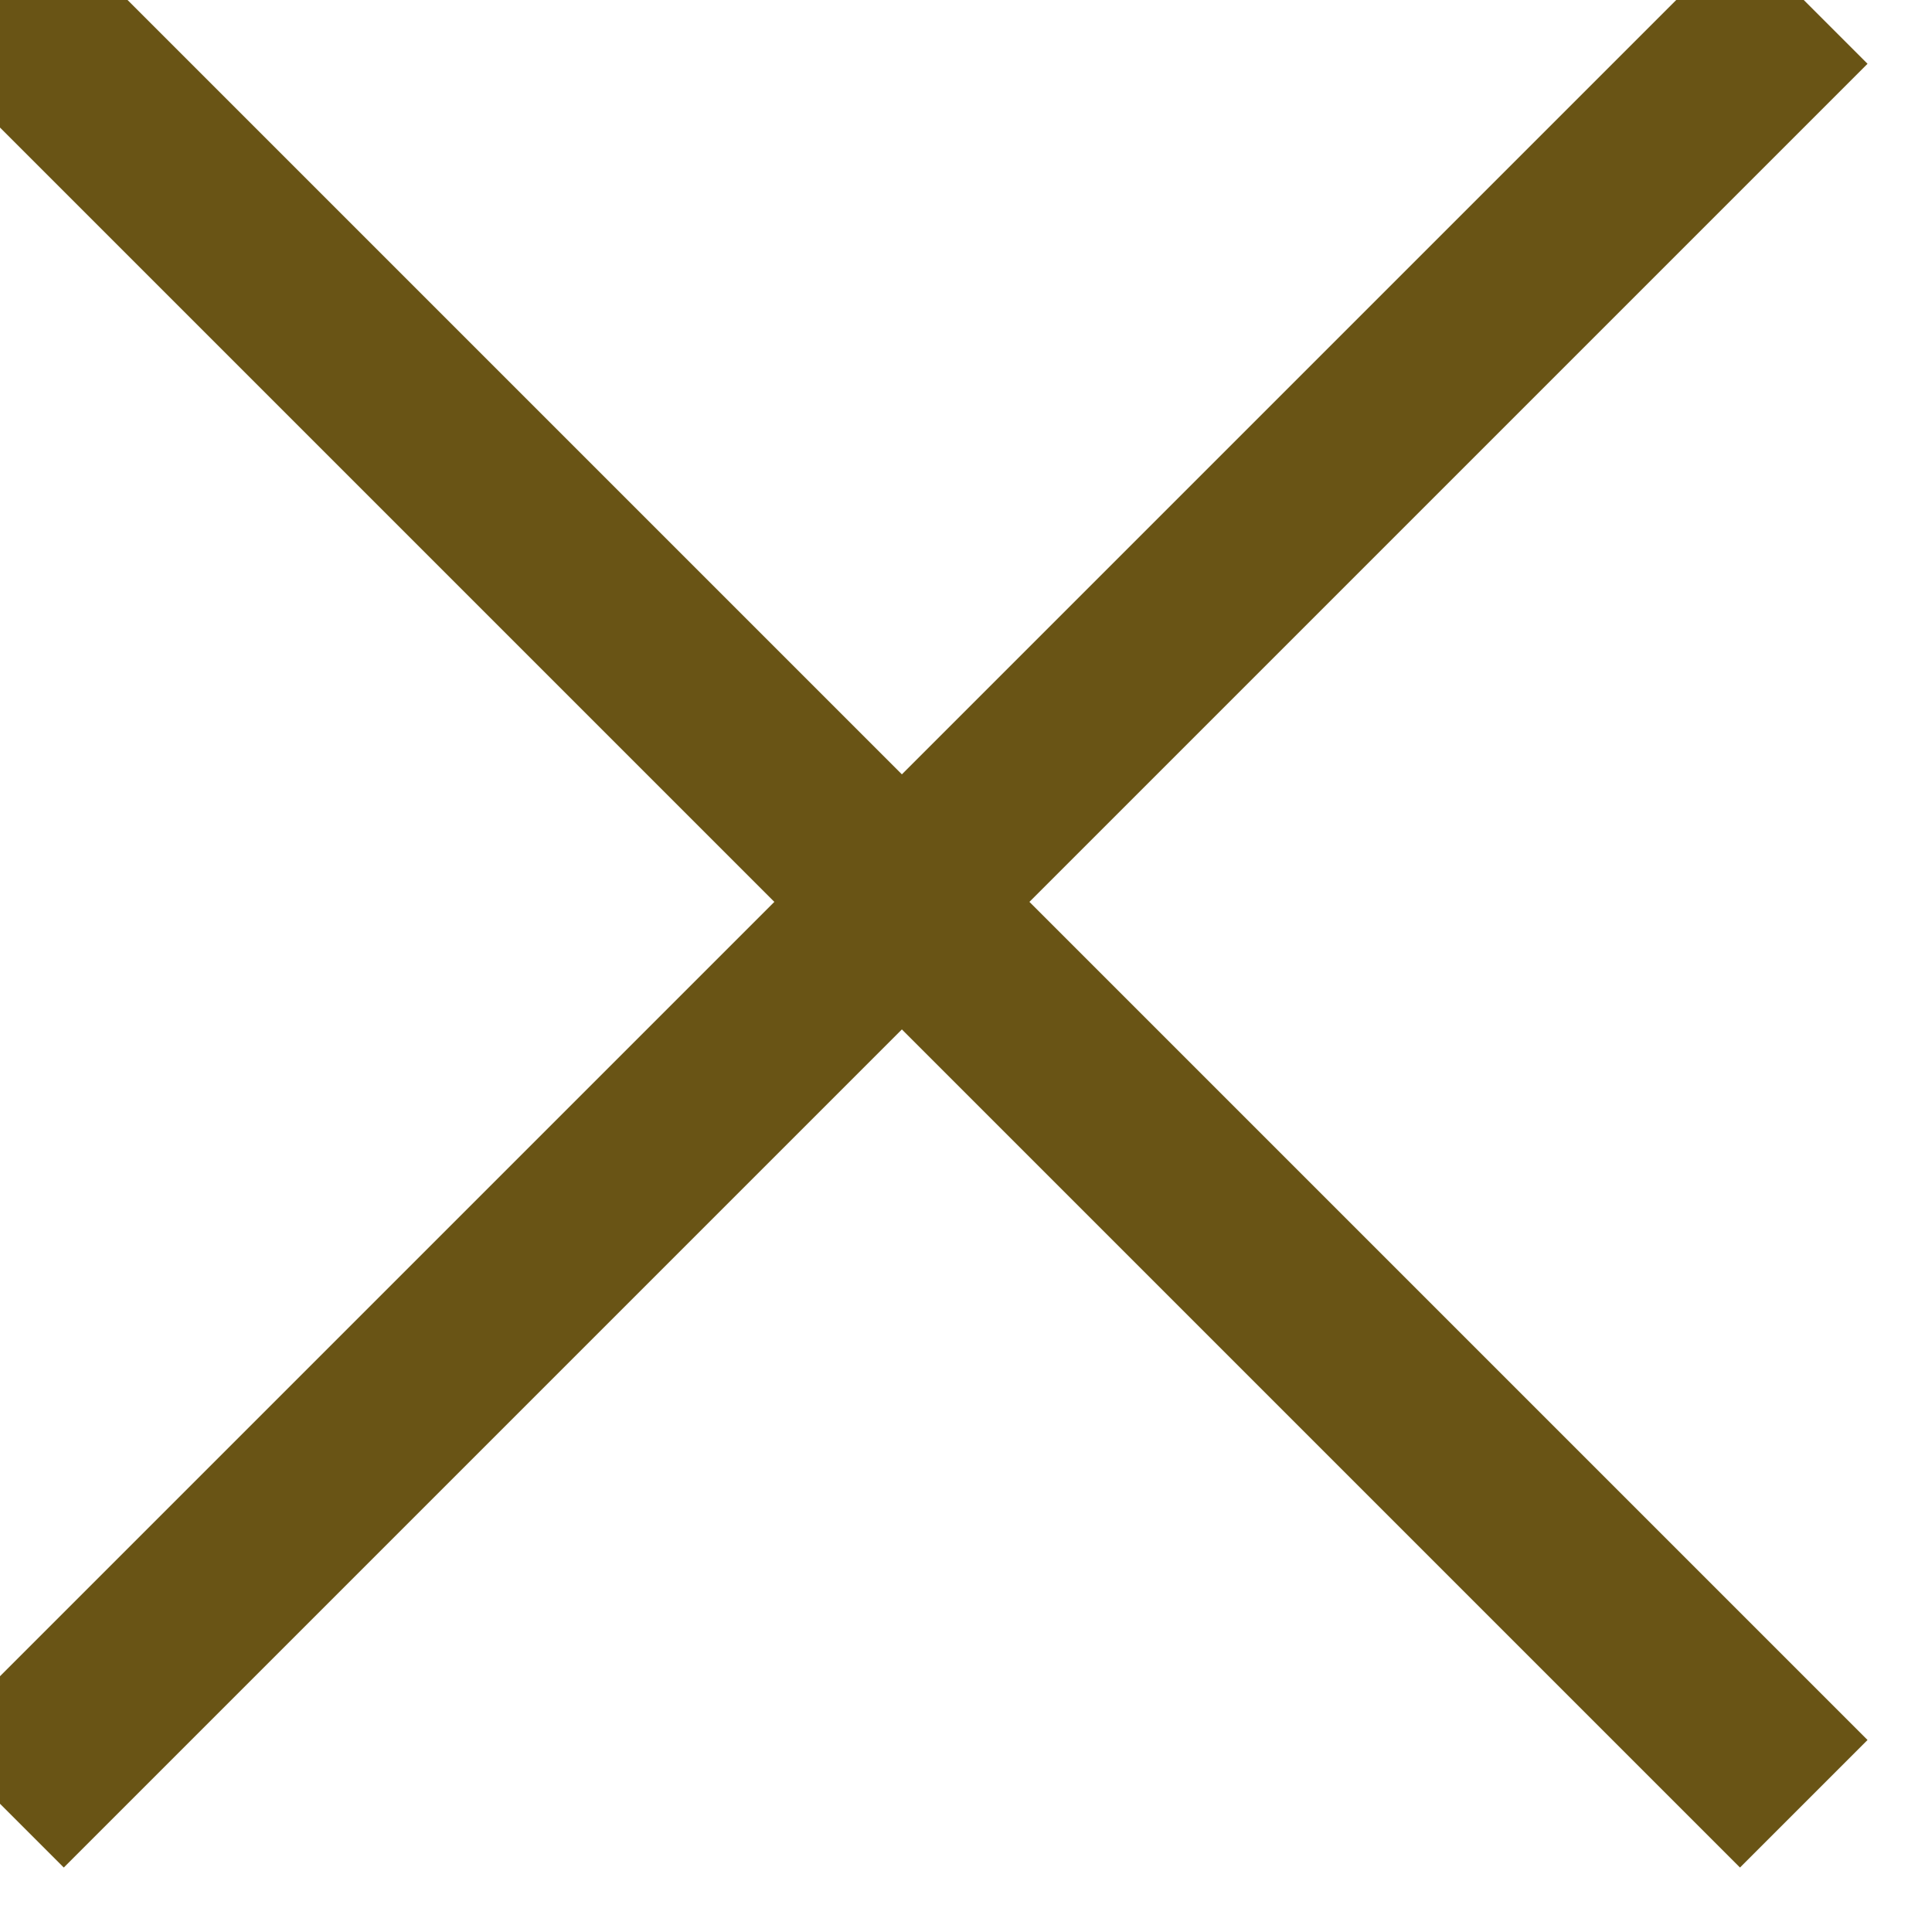
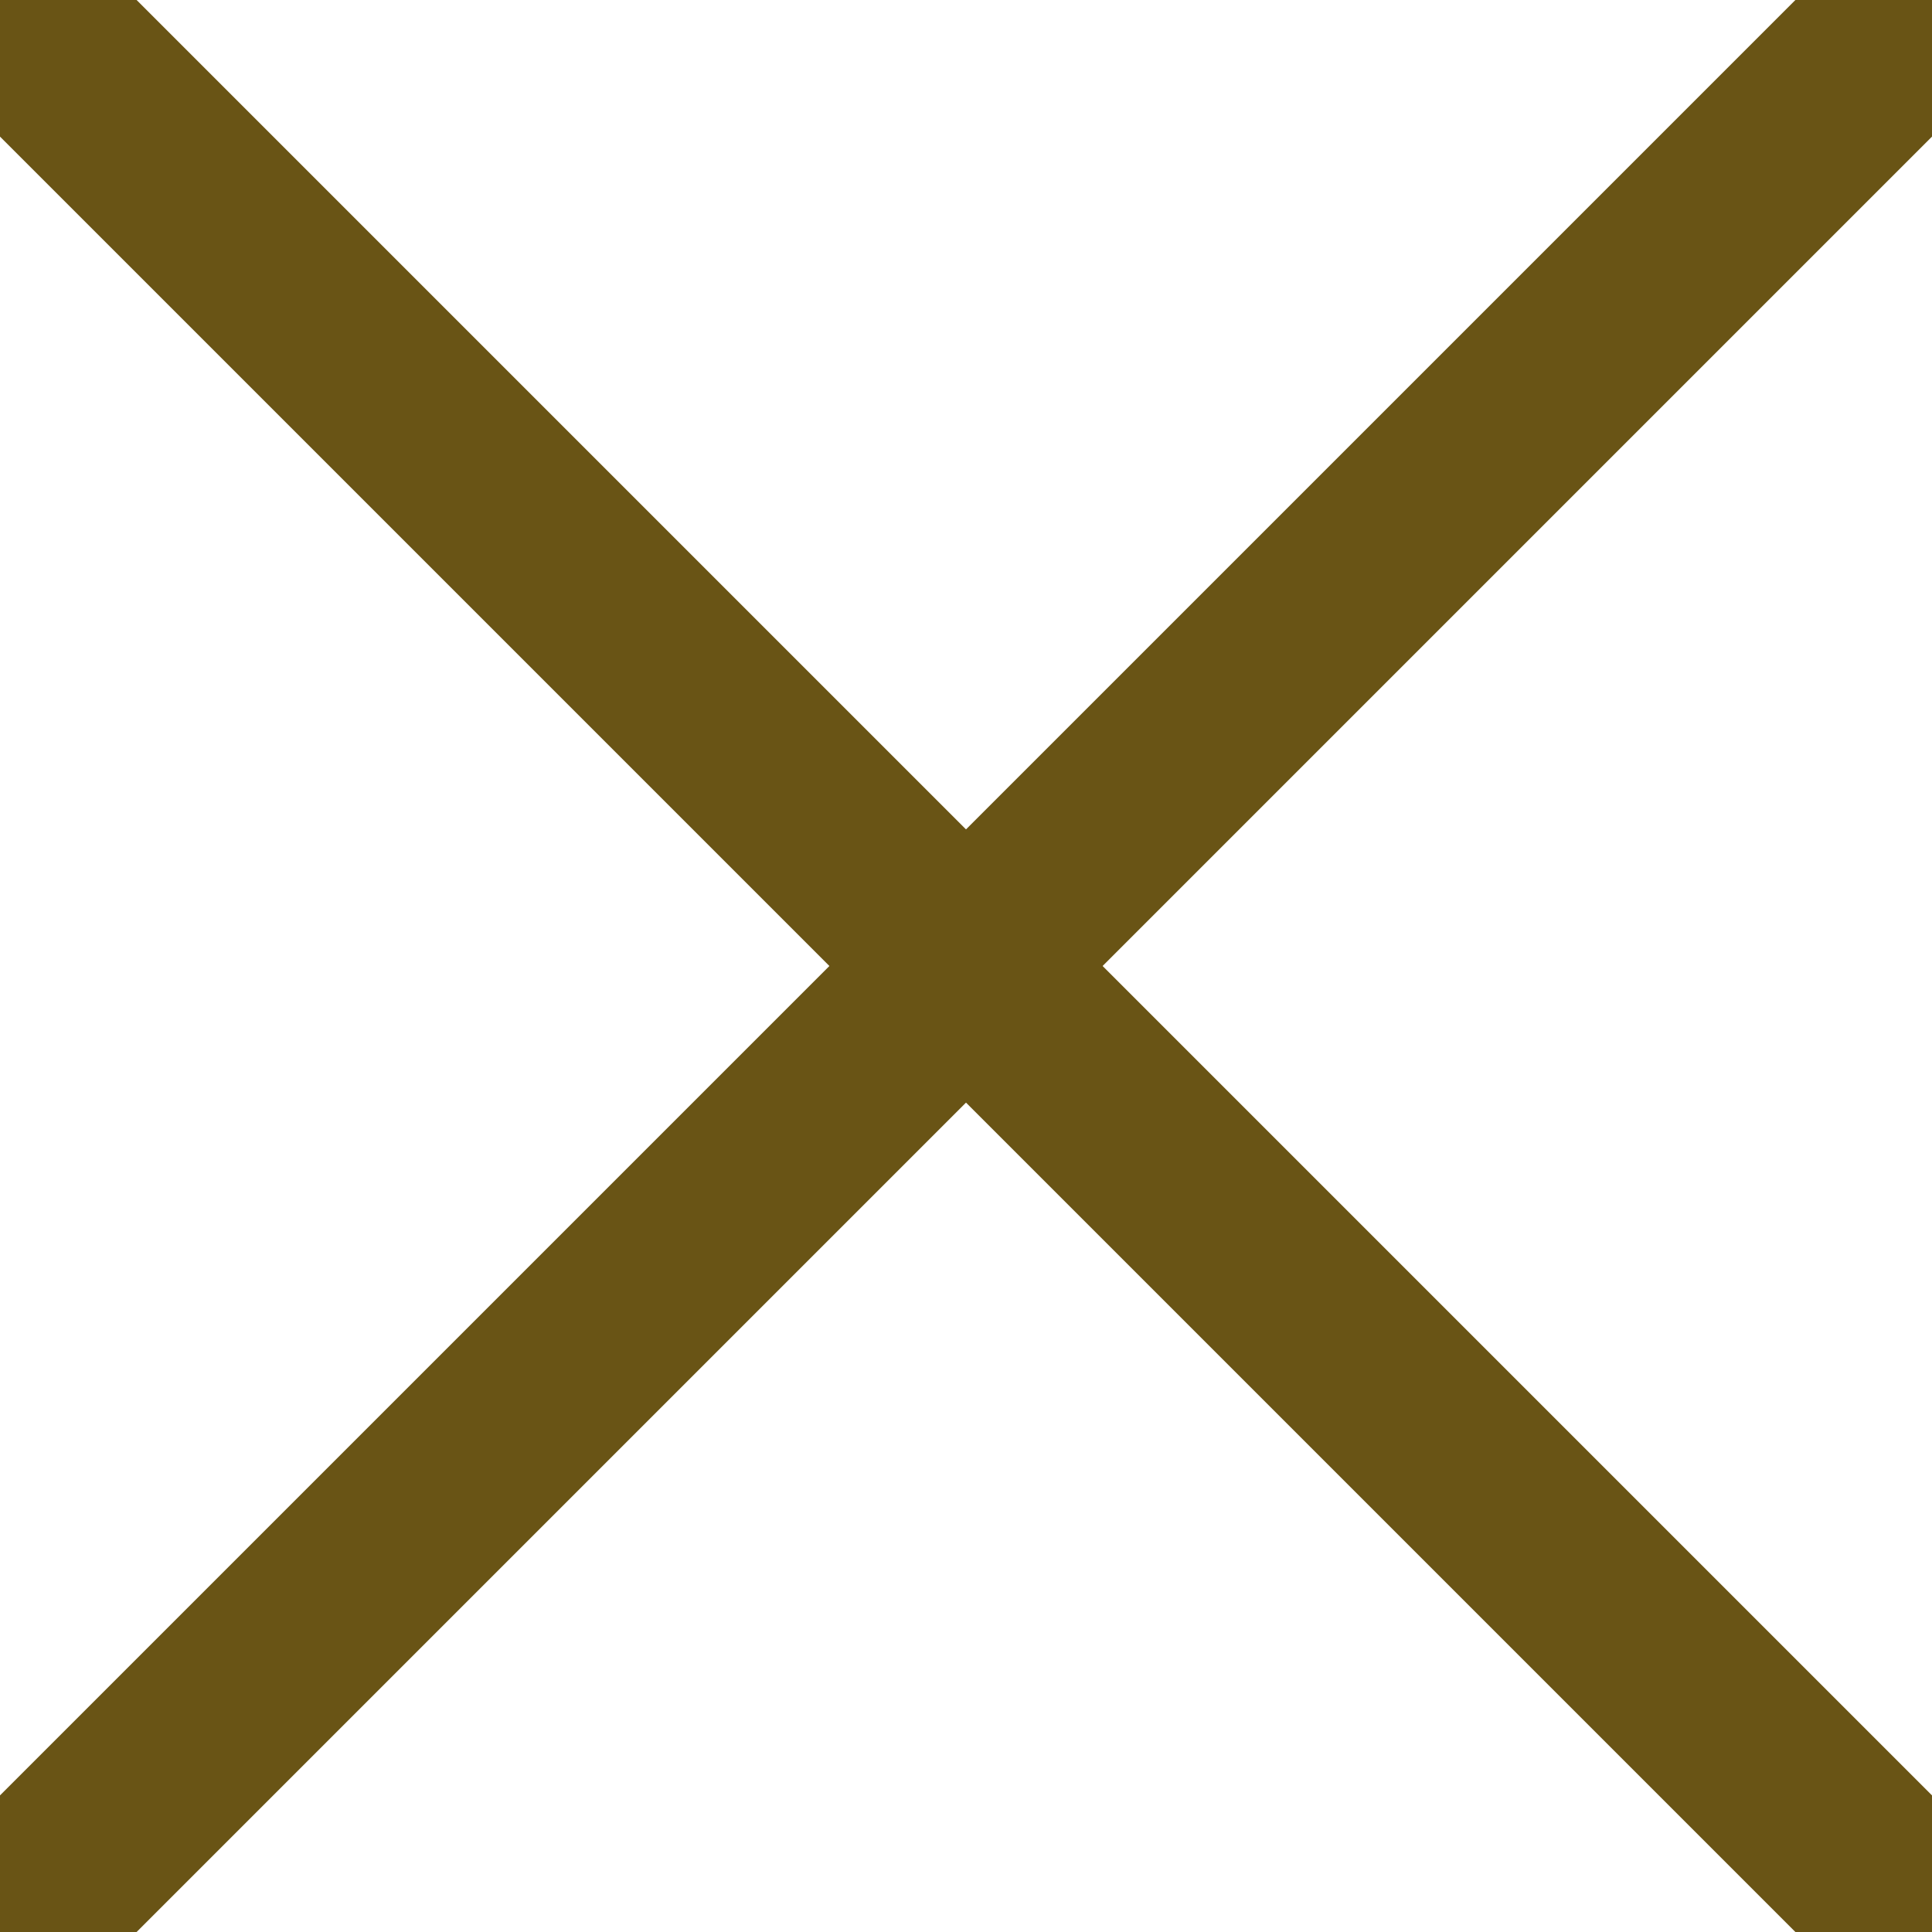
- <svg xmlns="http://www.w3.org/2000/svg" version="1.1">
+ <svg xmlns="http://www.w3.org/2000/svg" version="1.1" width="10" height="10">
  <line x1="0" y1="0" x2="10" y2="10" stroke="#695415" stroke-width="1" />
  <line x1="10" y1="0" x2="0" y2="10" stroke="#695415" stroke-width="1" />
</svg>
